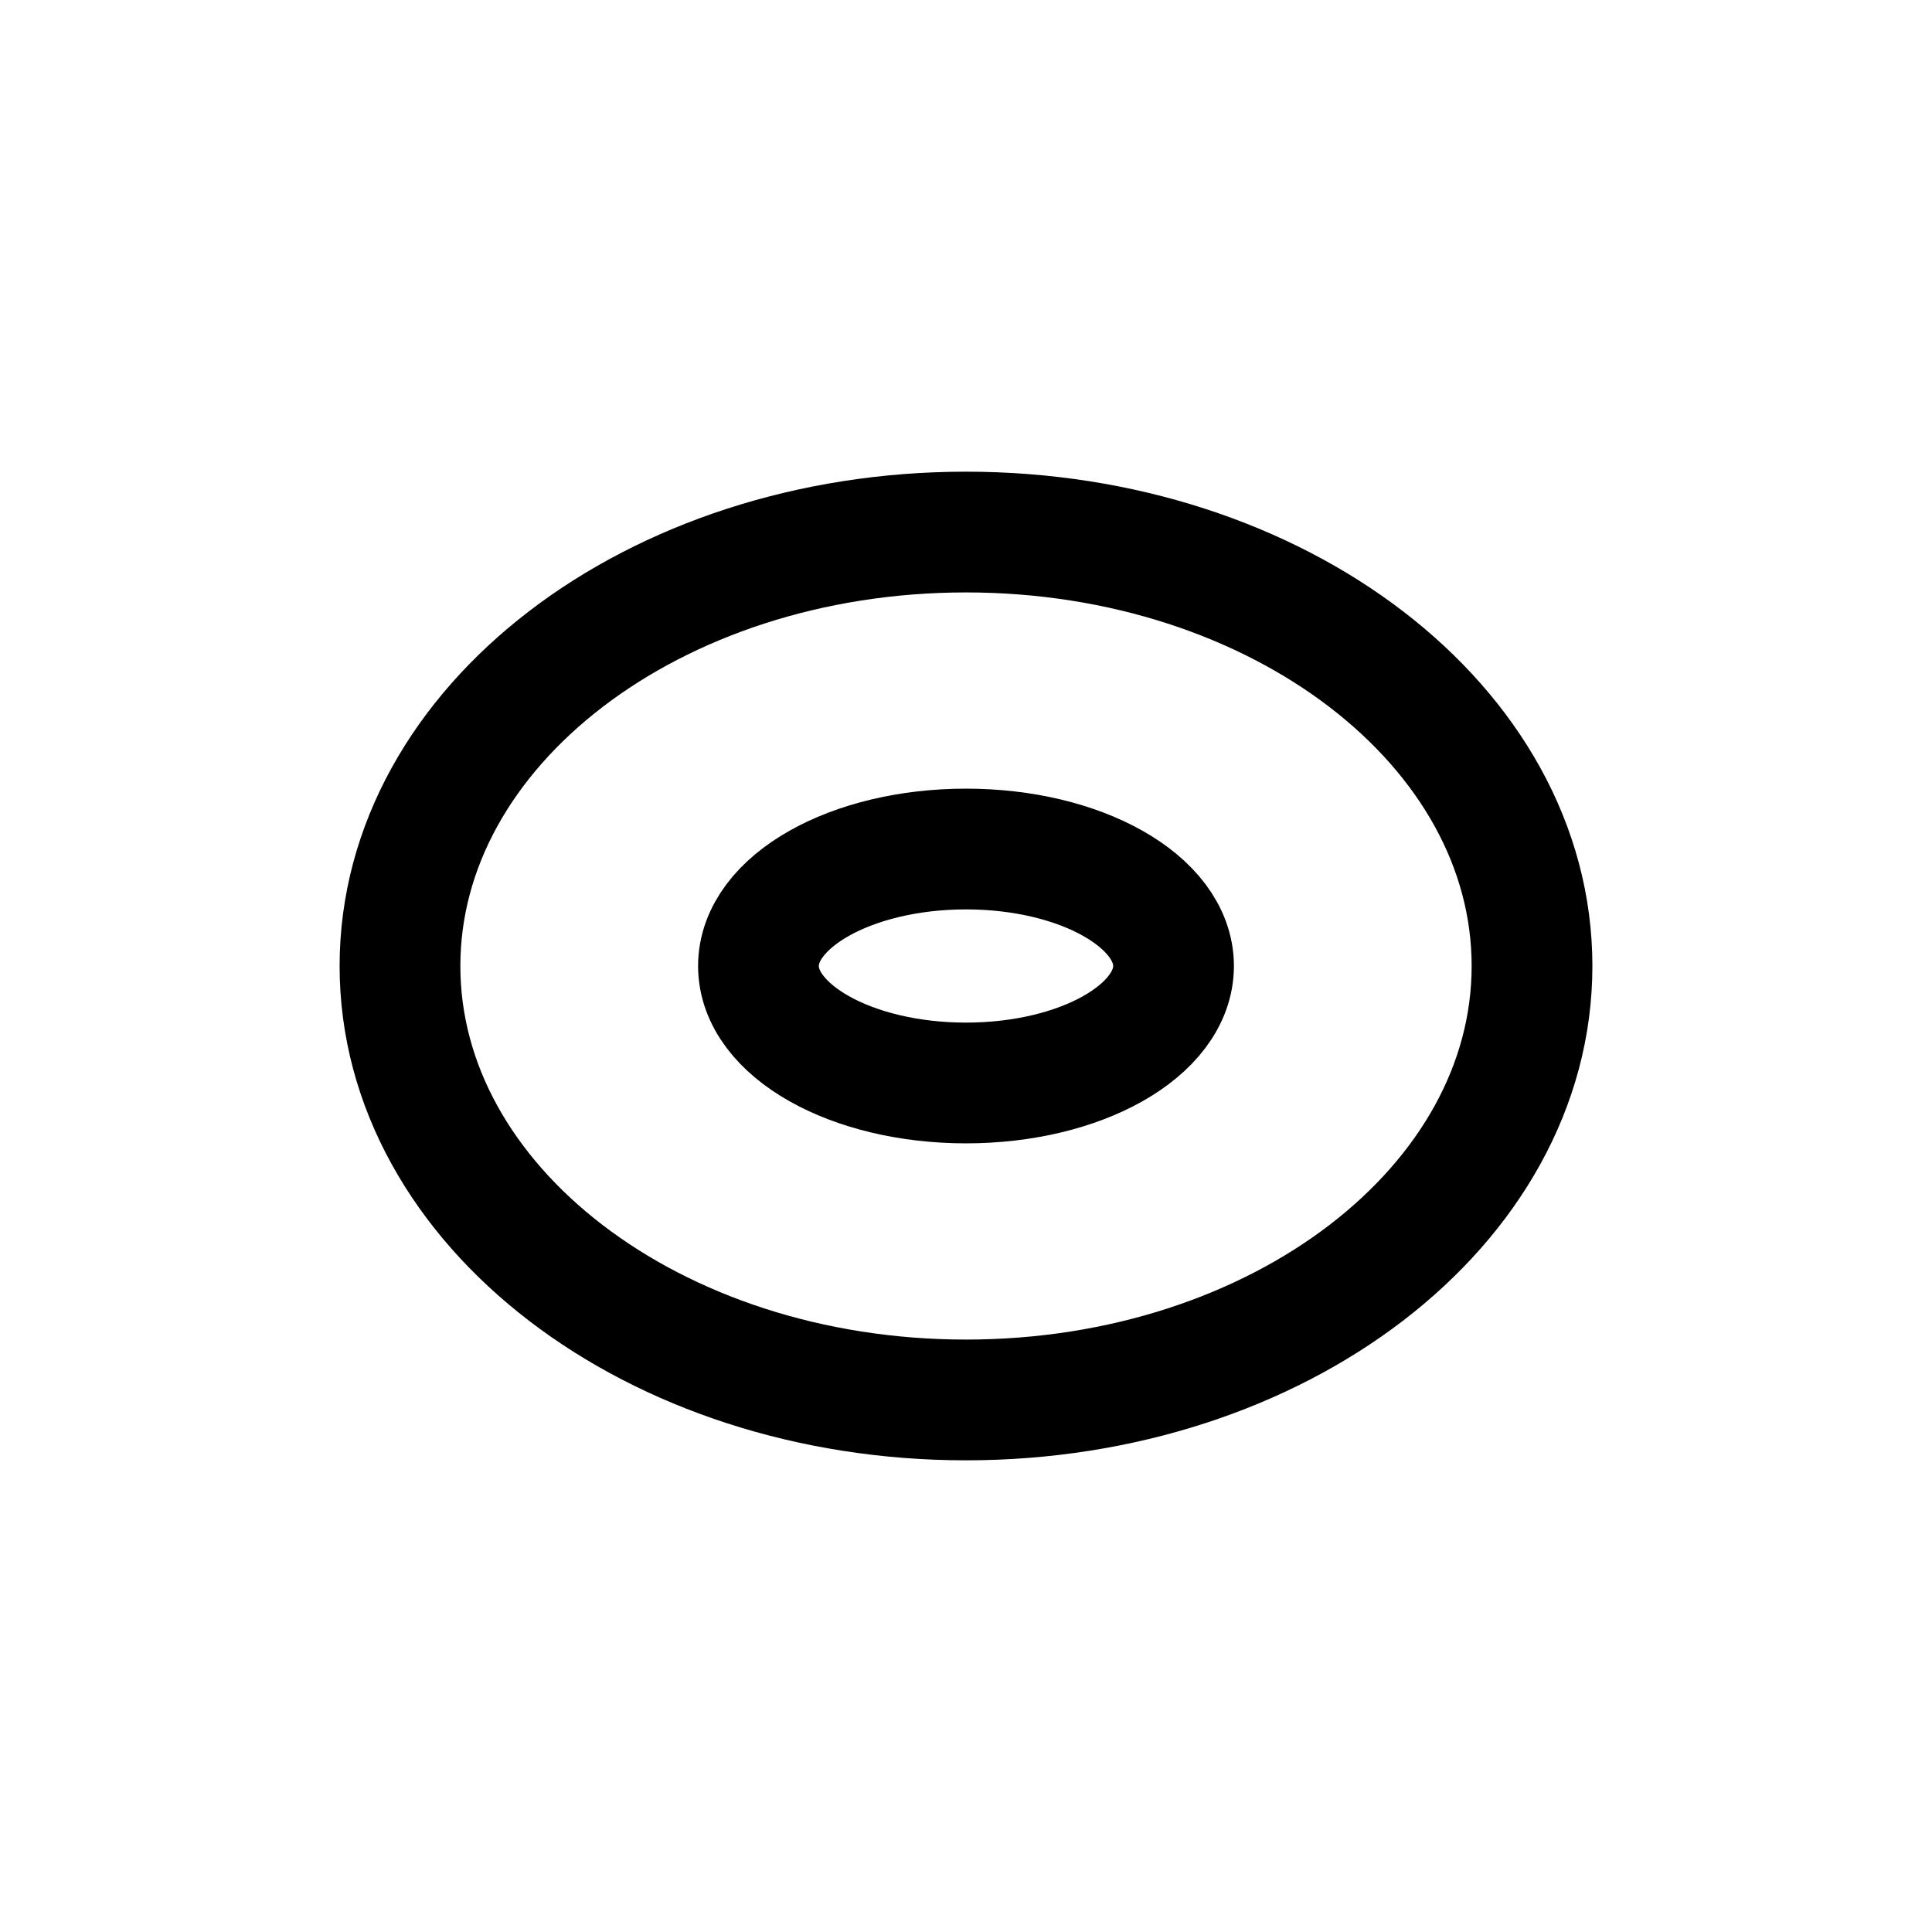
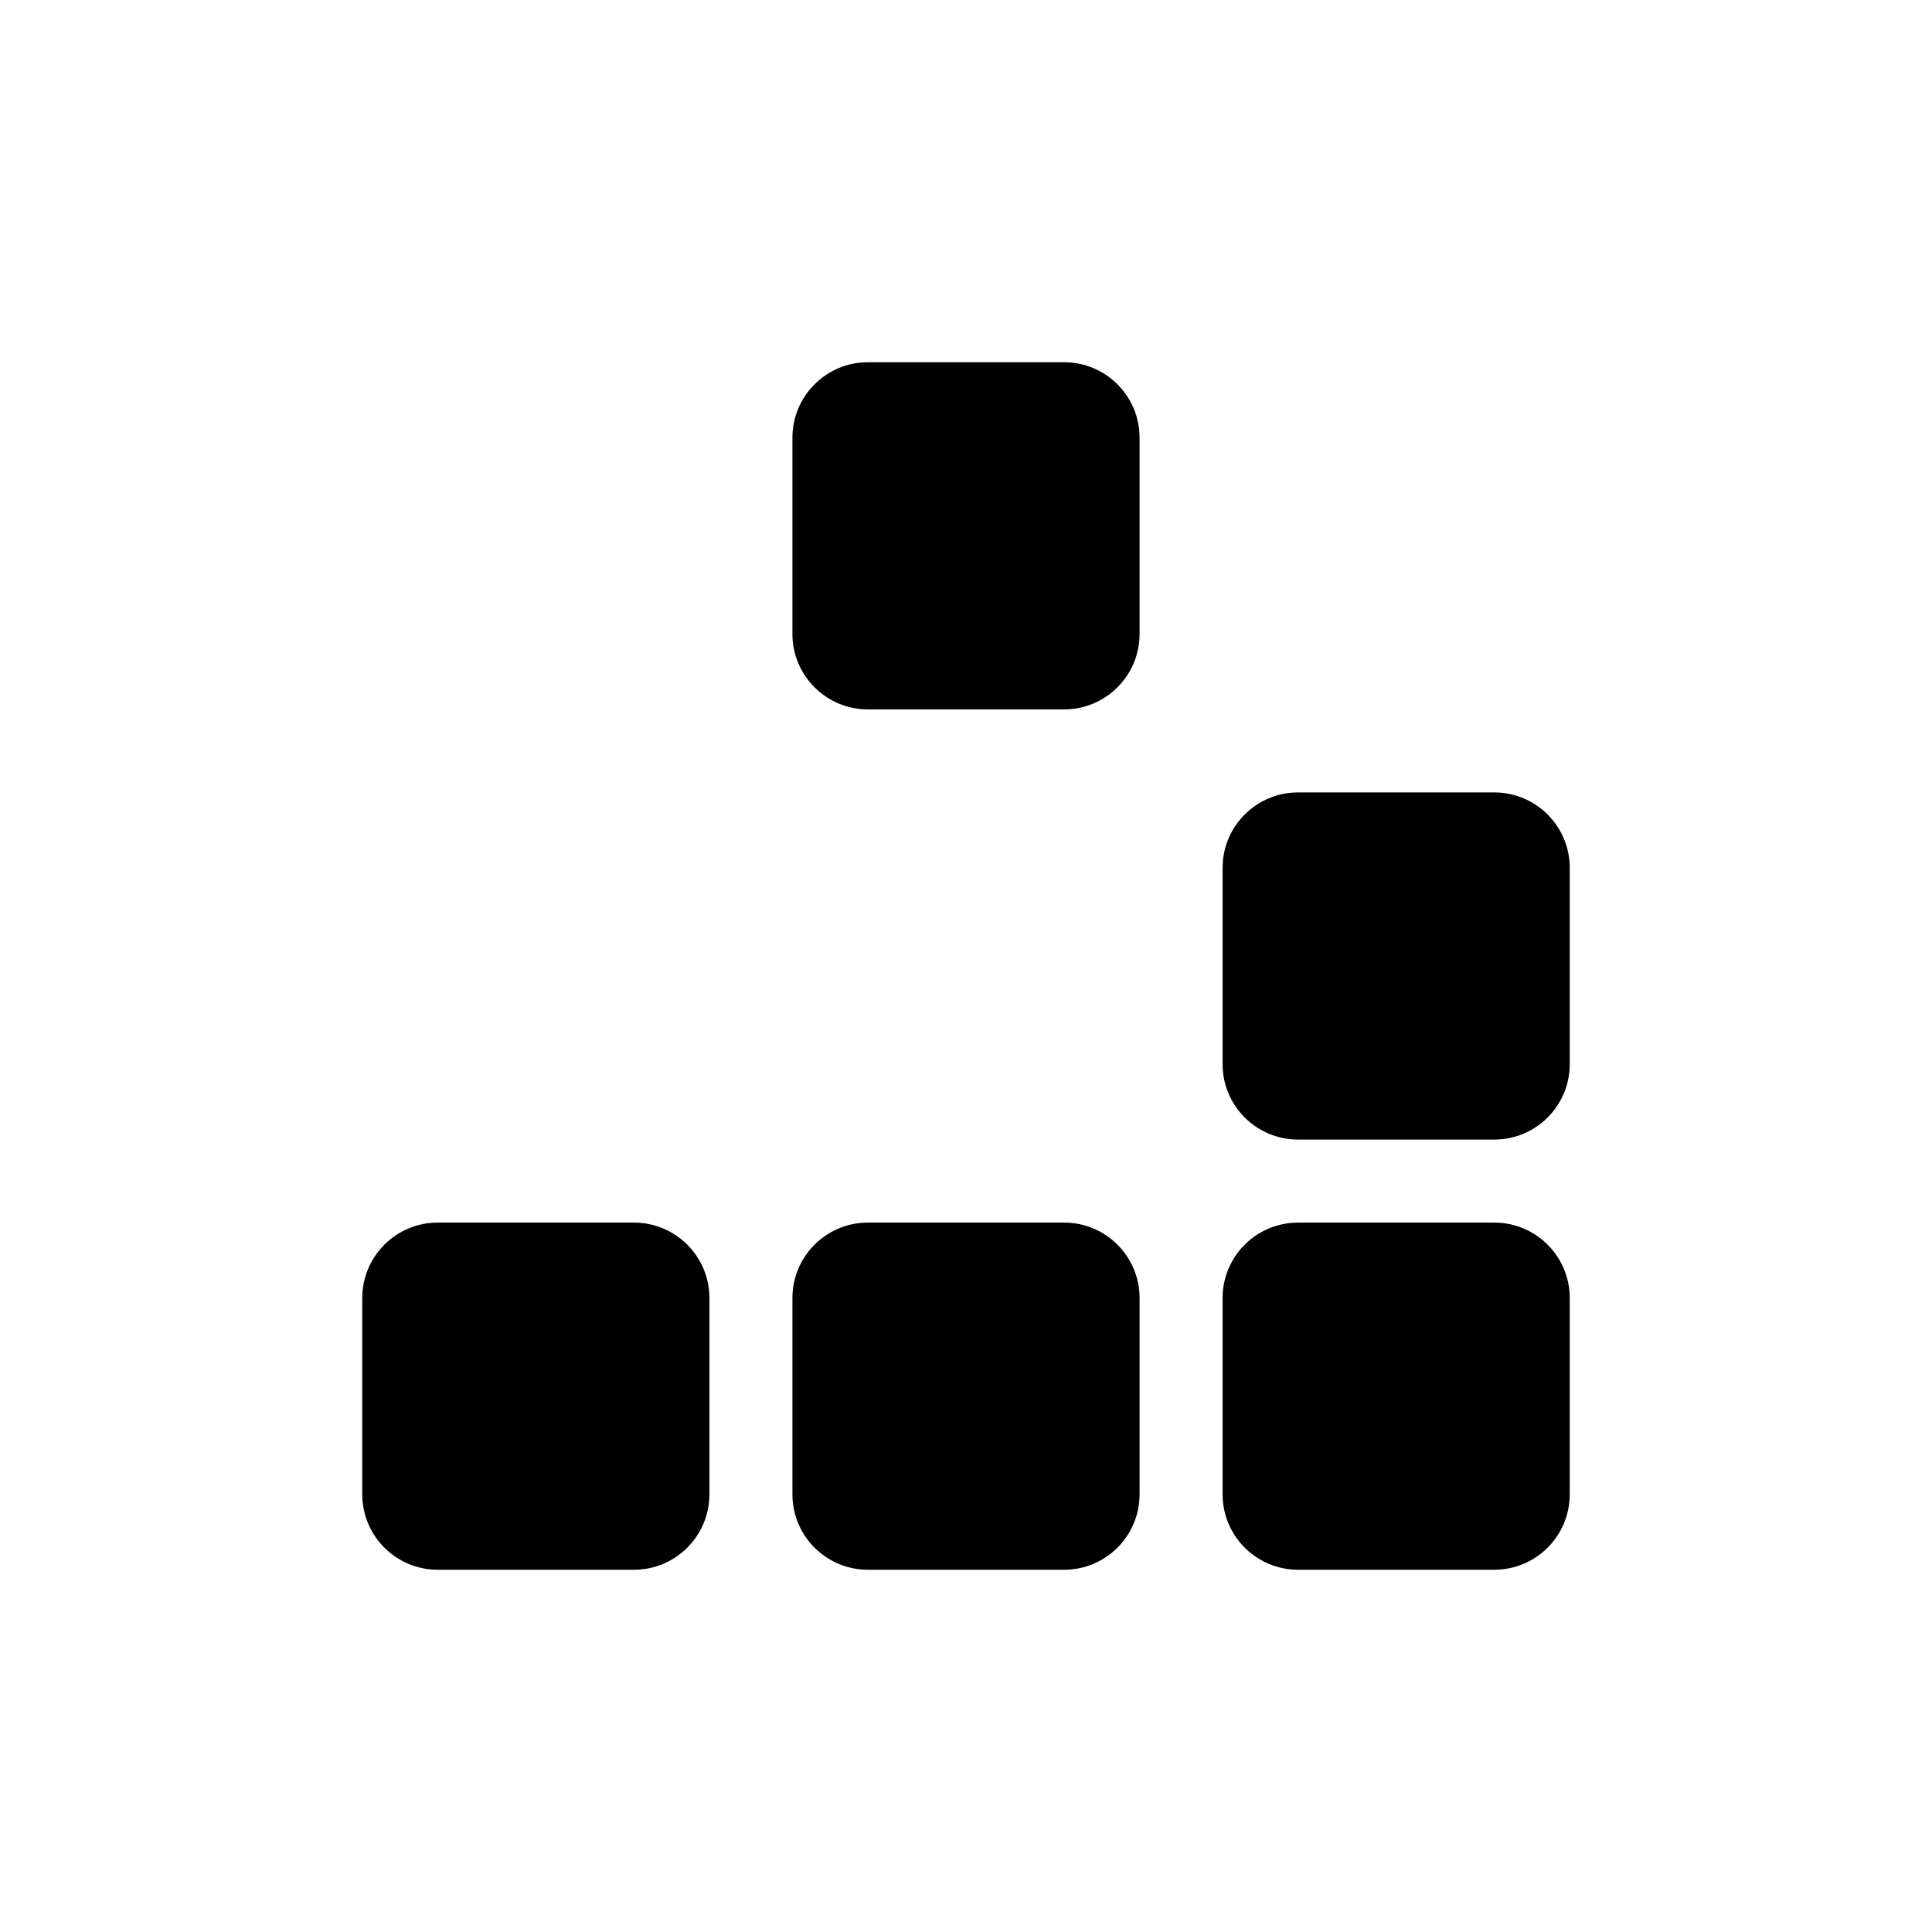
<svg xmlns="http://www.w3.org/2000/svg" viewBox="0 0 1024 1024" fill="currentColor" color="inherit">
-   <g fill="none" stroke="currentColor" stroke-linecap="round" stroke-linejoin="round" stroke-width="64">
-     <ellipse cx="512" cy="512" rx="300" ry="230" />
-     <ellipse cx="512" cy="512" rx="110" ry="62" />
+   <g fill="currentColor">
+     <rect x="420" y="192" width="184" height="184" rx="40" />
+     <rect x="648" y="420" width="184" height="184" rx="40" />
+     <rect x="192" y="648" width="184" height="184" rx="40" />
+     <rect x="420" y="648" width="184" height="184" rx="40" />
+     <rect x="648" y="648" width="184" height="184" rx="40" />
  </g>
</svg>
